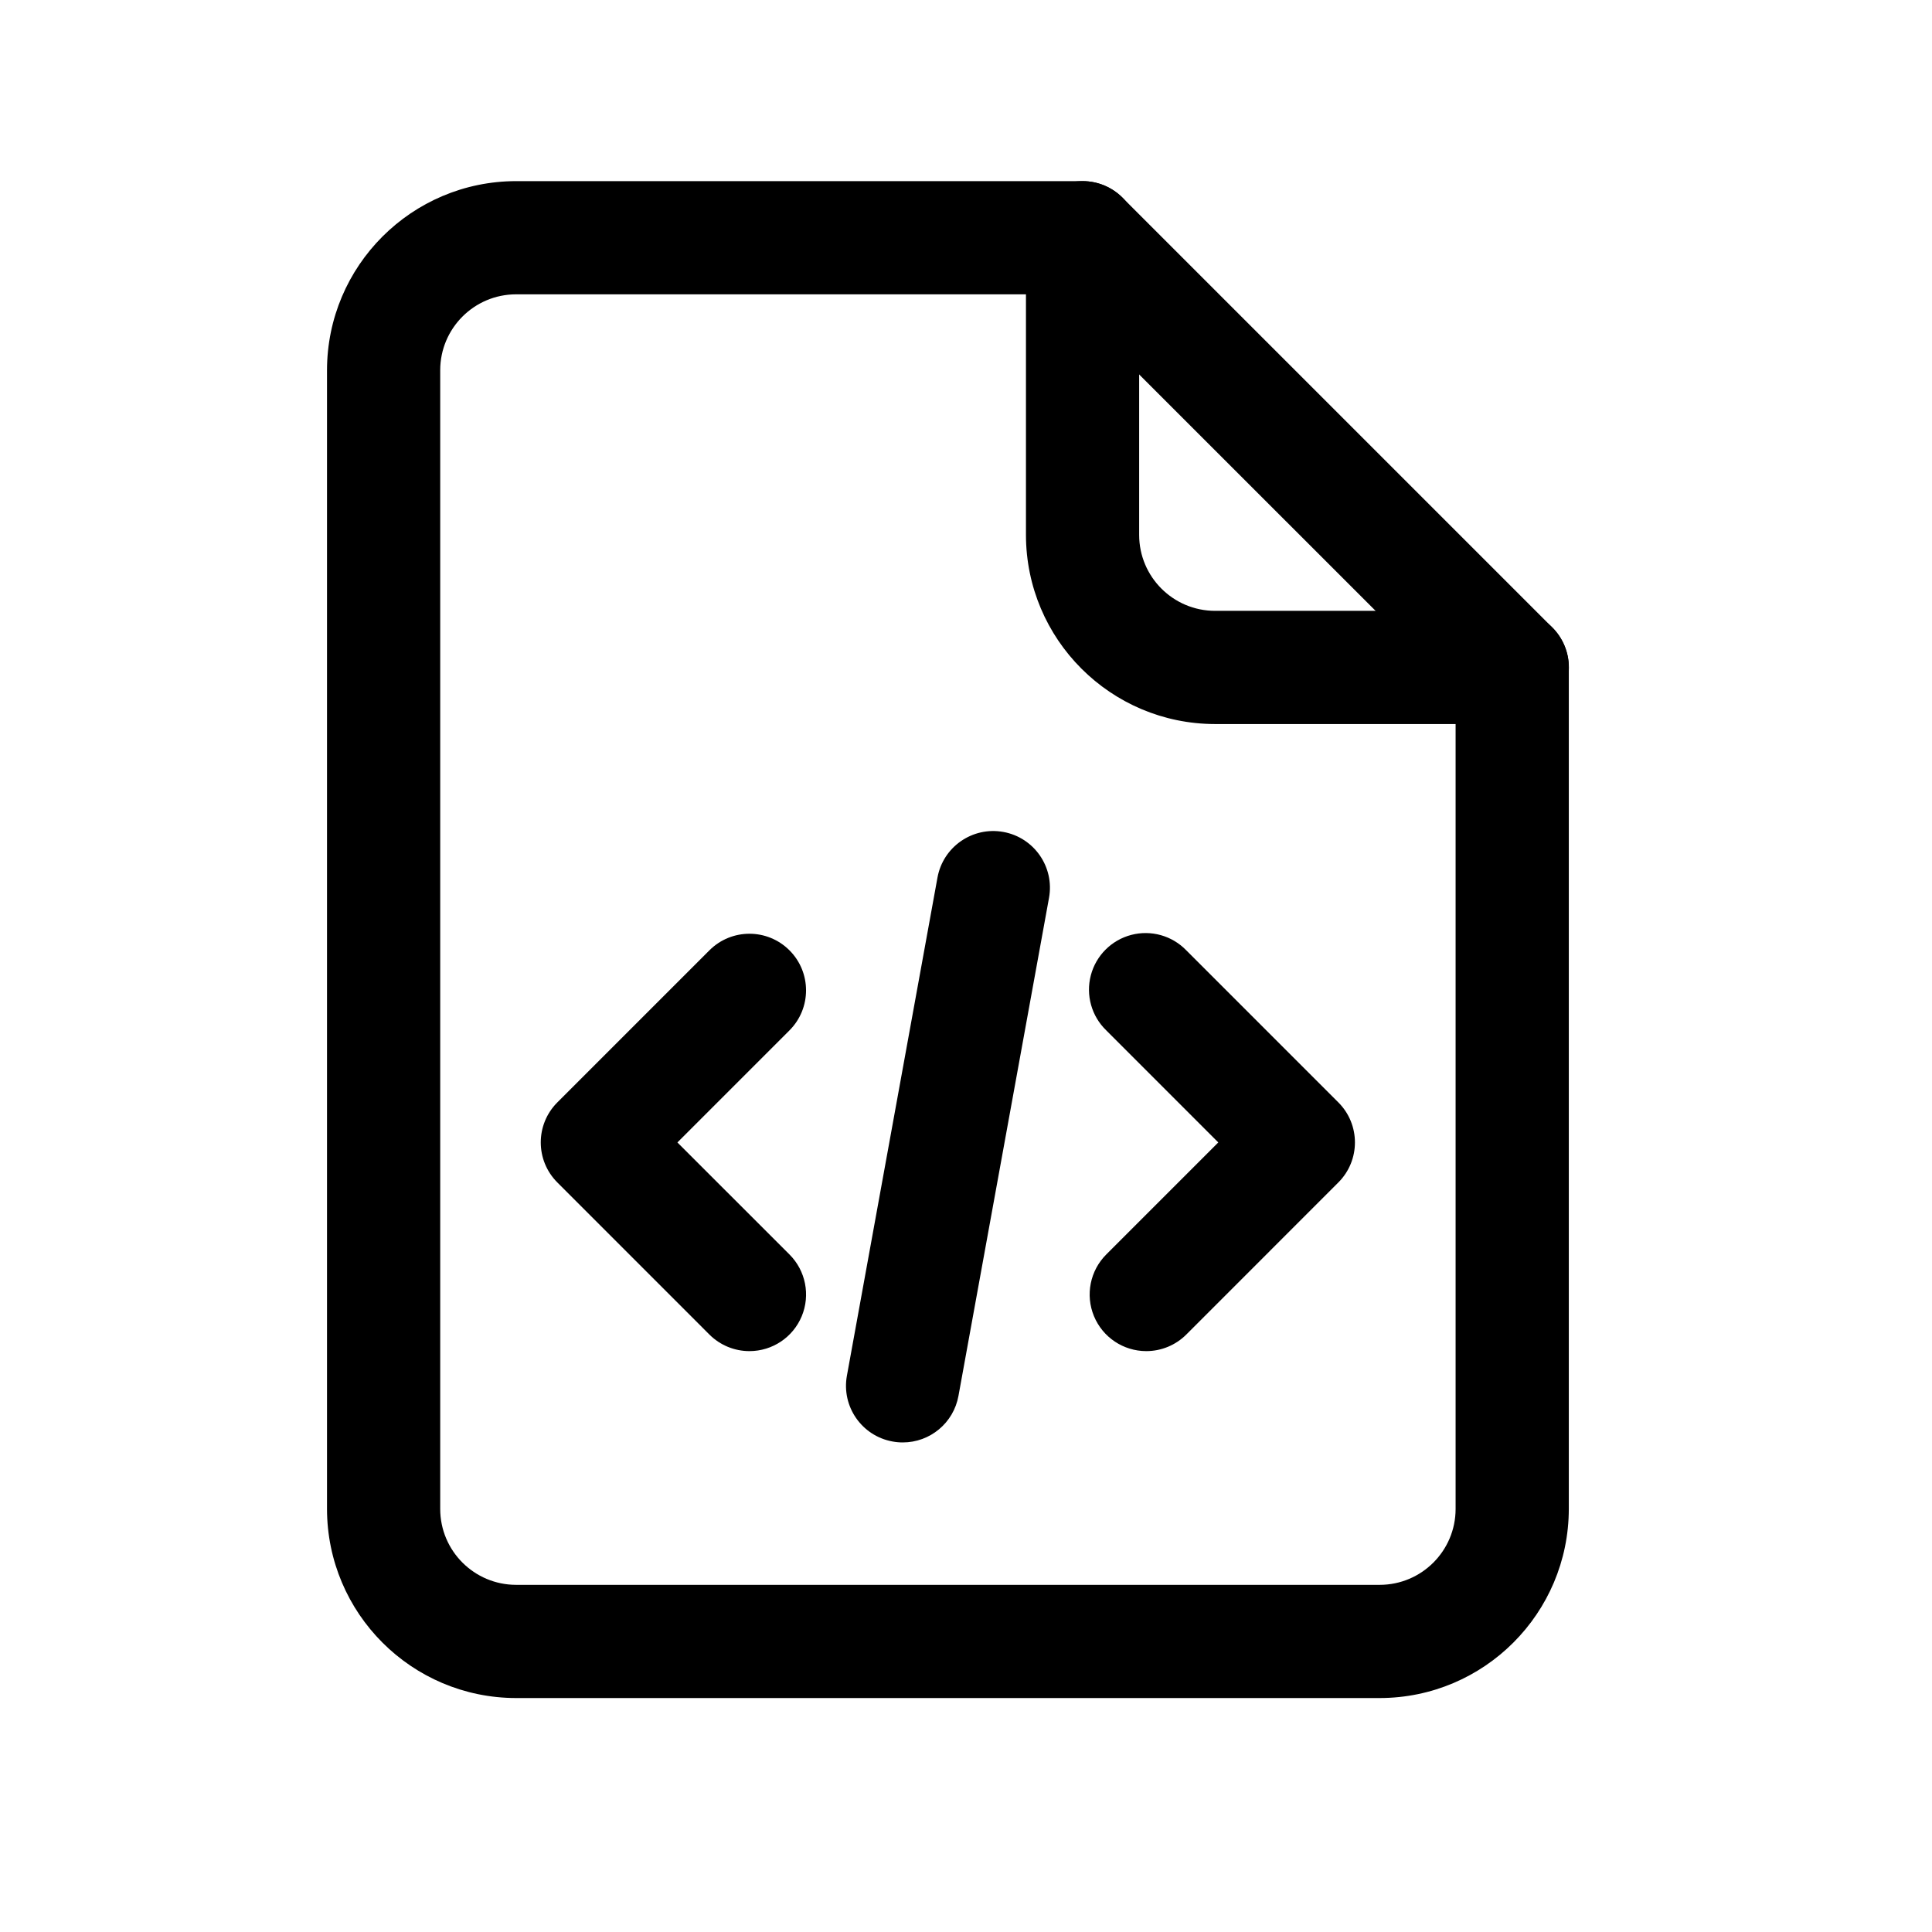
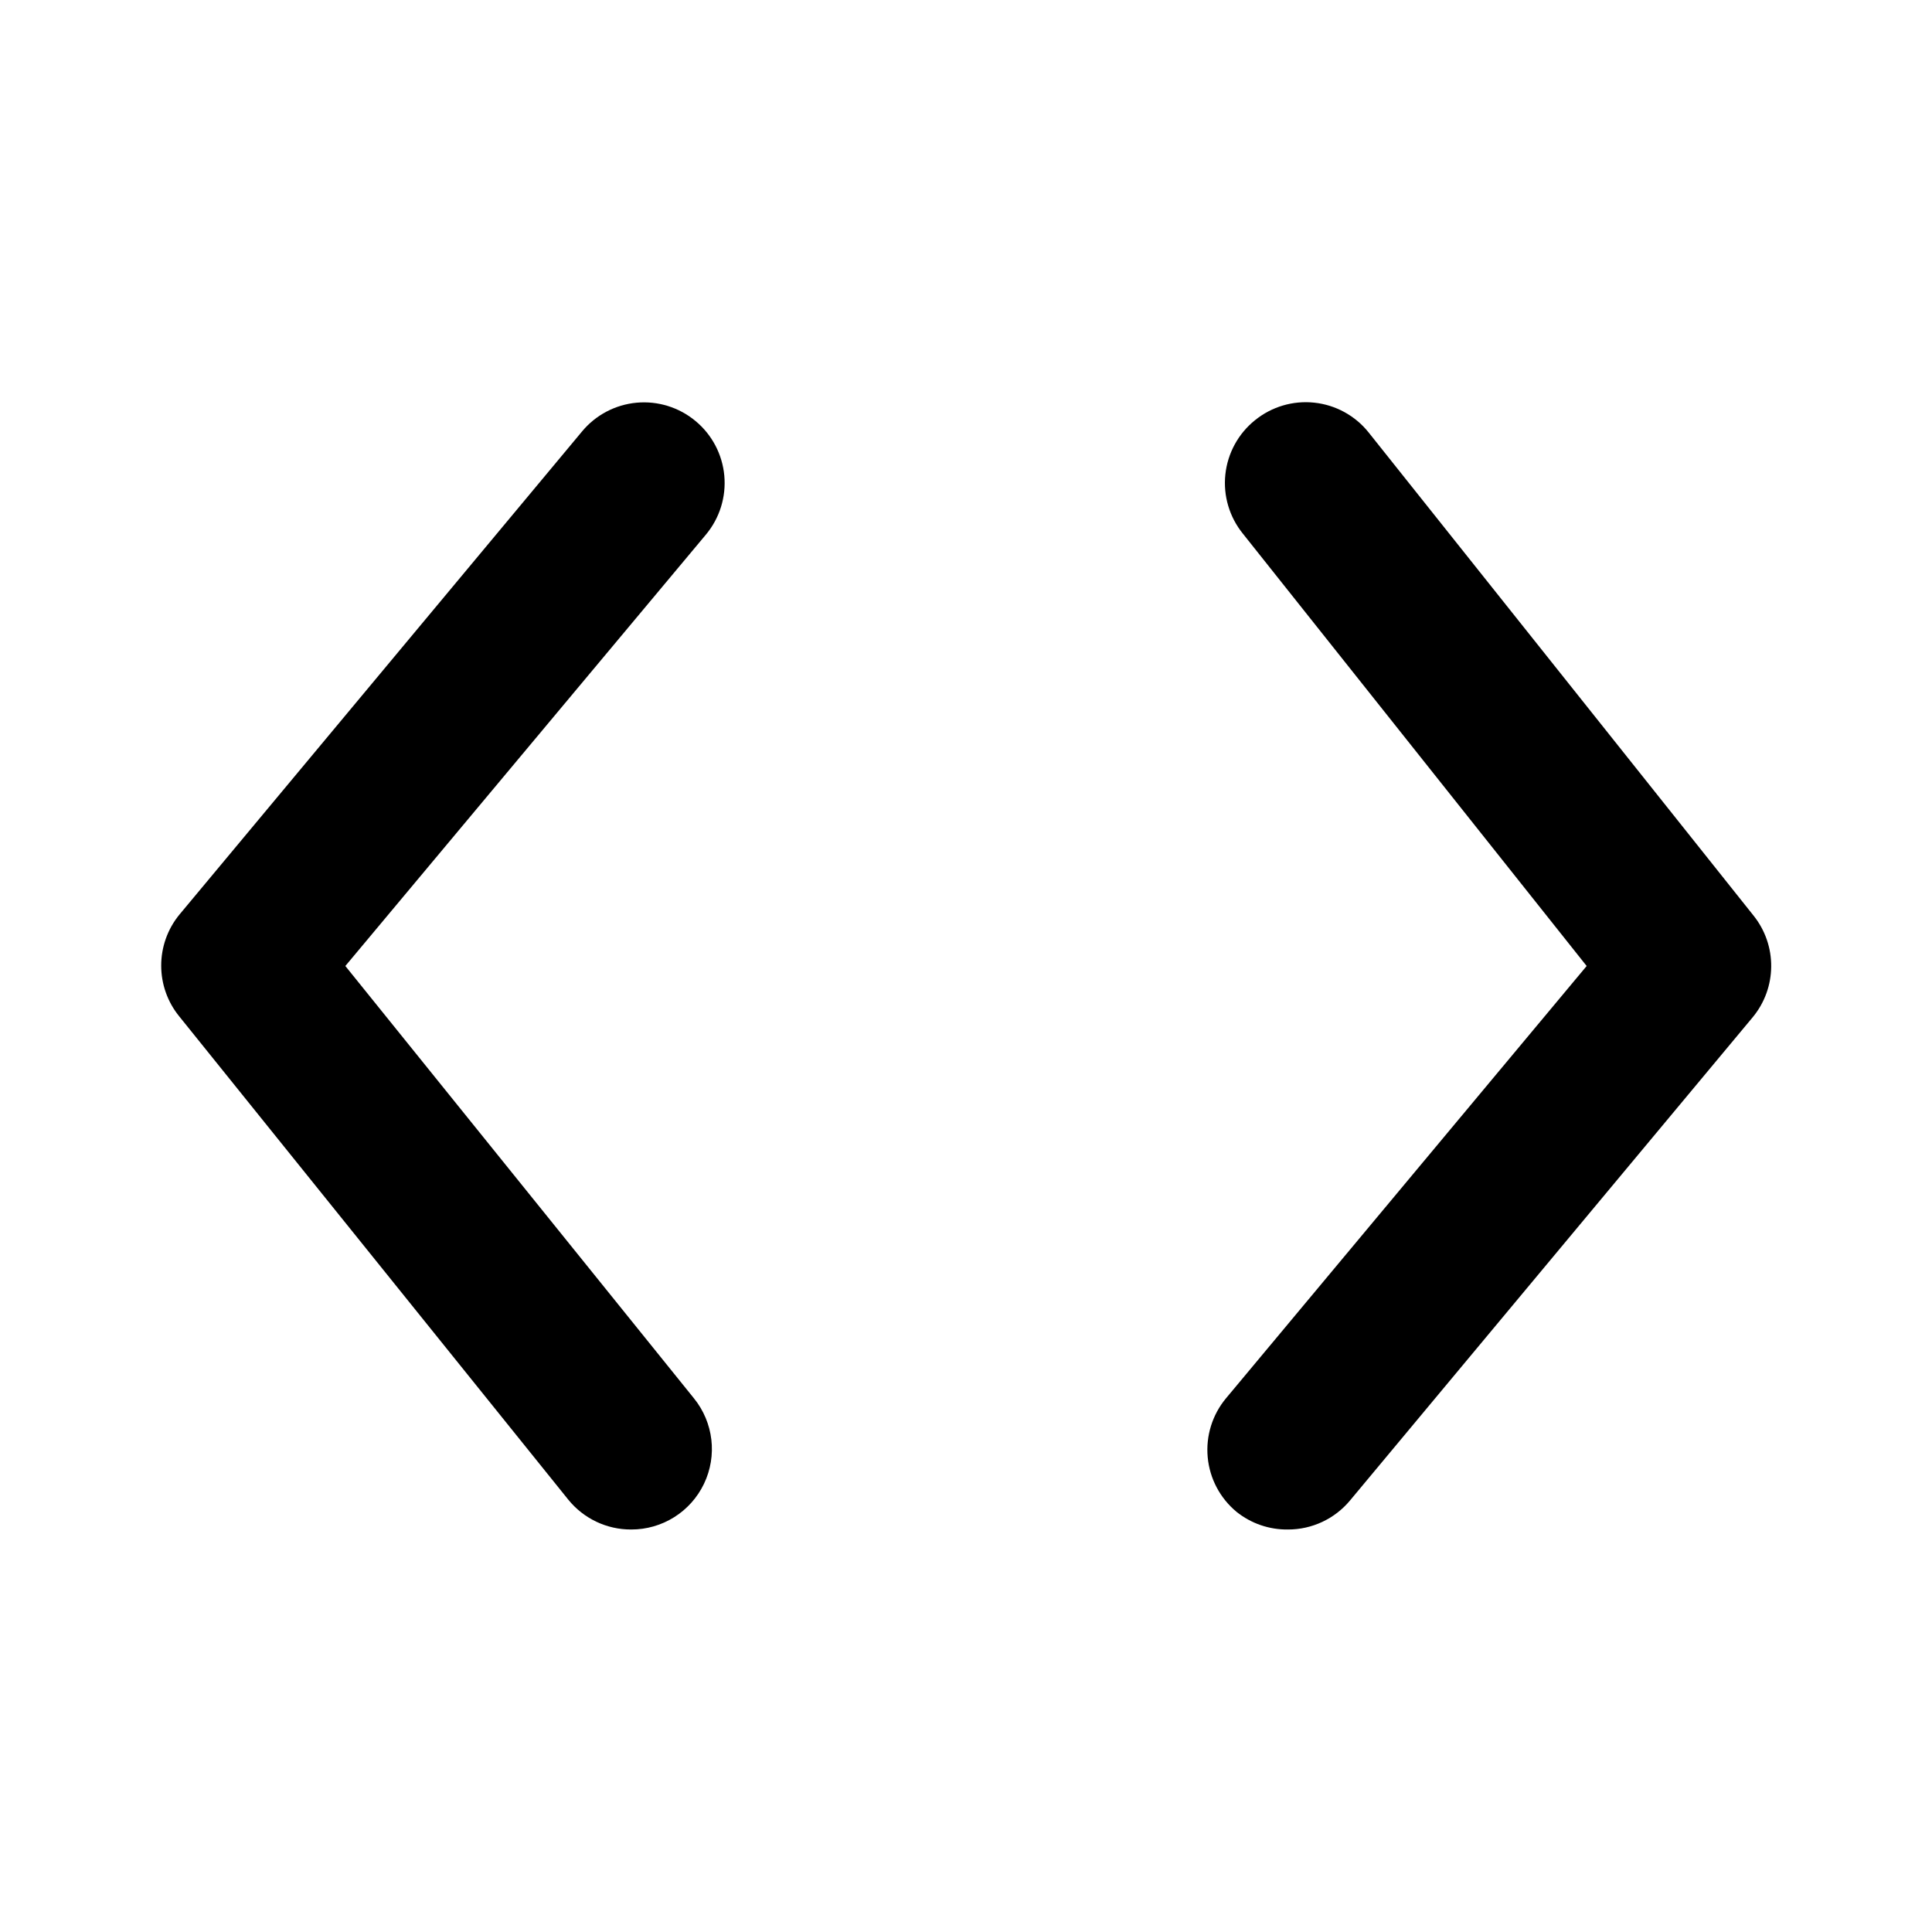
- <svg xmlns="http://www.w3.org/2000/svg" height="16" width="16" viewBox="0 0 512 512">
-   <g data-name="1" id="_1">
-     <path d="M365.64,450H136.77a50.17,50.17,0,0,1-50.11-50.11V98.11A50.17,50.17,0,0,1,136.77,48h150.1a15,15,0,0,1,10.6,4.39L411.35,166.27a15,15,0,0,1,4.4,10.61v223A50.17,50.17,0,0,1,365.64,450ZM136.77,78a20.13,20.13,0,0,0-20.11,20.11V399.89A20.13,20.13,0,0,0,136.77,420H365.64a20.13,20.13,0,0,0,20.11-20.11V183.09L280.65,78Z" />
-     <path d="M400.75,191.88H322a50.17,50.17,0,0,1-50.11-50.11V63a15,15,0,0,1,30,0v78.77A20.13,20.13,0,0,0,322,161.88h78.77a15,15,0,0,1,0,30Z" />
-     <path d="M198.63,358.06A15,15,0,0,1,188,353.67l-40.3-40.31a15,15,0,0,1,0-21.21l40.3-40.3a15,15,0,0,1,21.22,21.21l-29.7,29.7,29.7,29.69a15,15,0,0,1-10.61,25.61Z" />
-     <path d="M303.77,358.06a15,15,0,0,1-10.6-25.61l29.69-29.69-29.69-29.7a15,15,0,1,1,21.21-21.21l40.3,40.3a15,15,0,0,1,0,21.21l-40.3,40.31A15,15,0,0,1,303.77,358.06Z" />
-     <path d="M239.22,382.26a14.67,14.67,0,0,1-2.7-.25,15,15,0,0,1-12.08-17.44l24-132A15,15,0,0,1,278,237.94l-24,132A15,15,0,0,1,239.22,382.26Z" />
+ <svg xmlns="http://www.w3.org/2000/svg" width="16" height="16" viewBox="0 0 24 24">
+   <g data-name="Layer 2">
+     <g data-name="code">
+       <rect width="24" height="24" transform="rotate(90 12 12)" opacity="0" />
+       <path d="M8.64 5.23a1 1 0 0 0-1.41.13l-5 6a1 1 0 0 0 0 1.27l4.83 6a1 1 0 0 0 .78.37 1 1 0 0 0 .78-1.63L4.29 12l4.48-5.36a1 1 0 0 0-.13-1.41z" />
+       <path d="M21.78 11.37l-4.78-6a1 1 0 0 0-1.41-.15 1 1 0 0 0-.15 1.41L19.71 12l-4.48 5.37a1 1 0 0 0 .13 1.41A1 1 0 0 0 16 19a1 1 0 0 0 .77-.36l5-6a1 1 0 0 0 .01-1.27z" />
+     </g>
  </g>
</svg>
